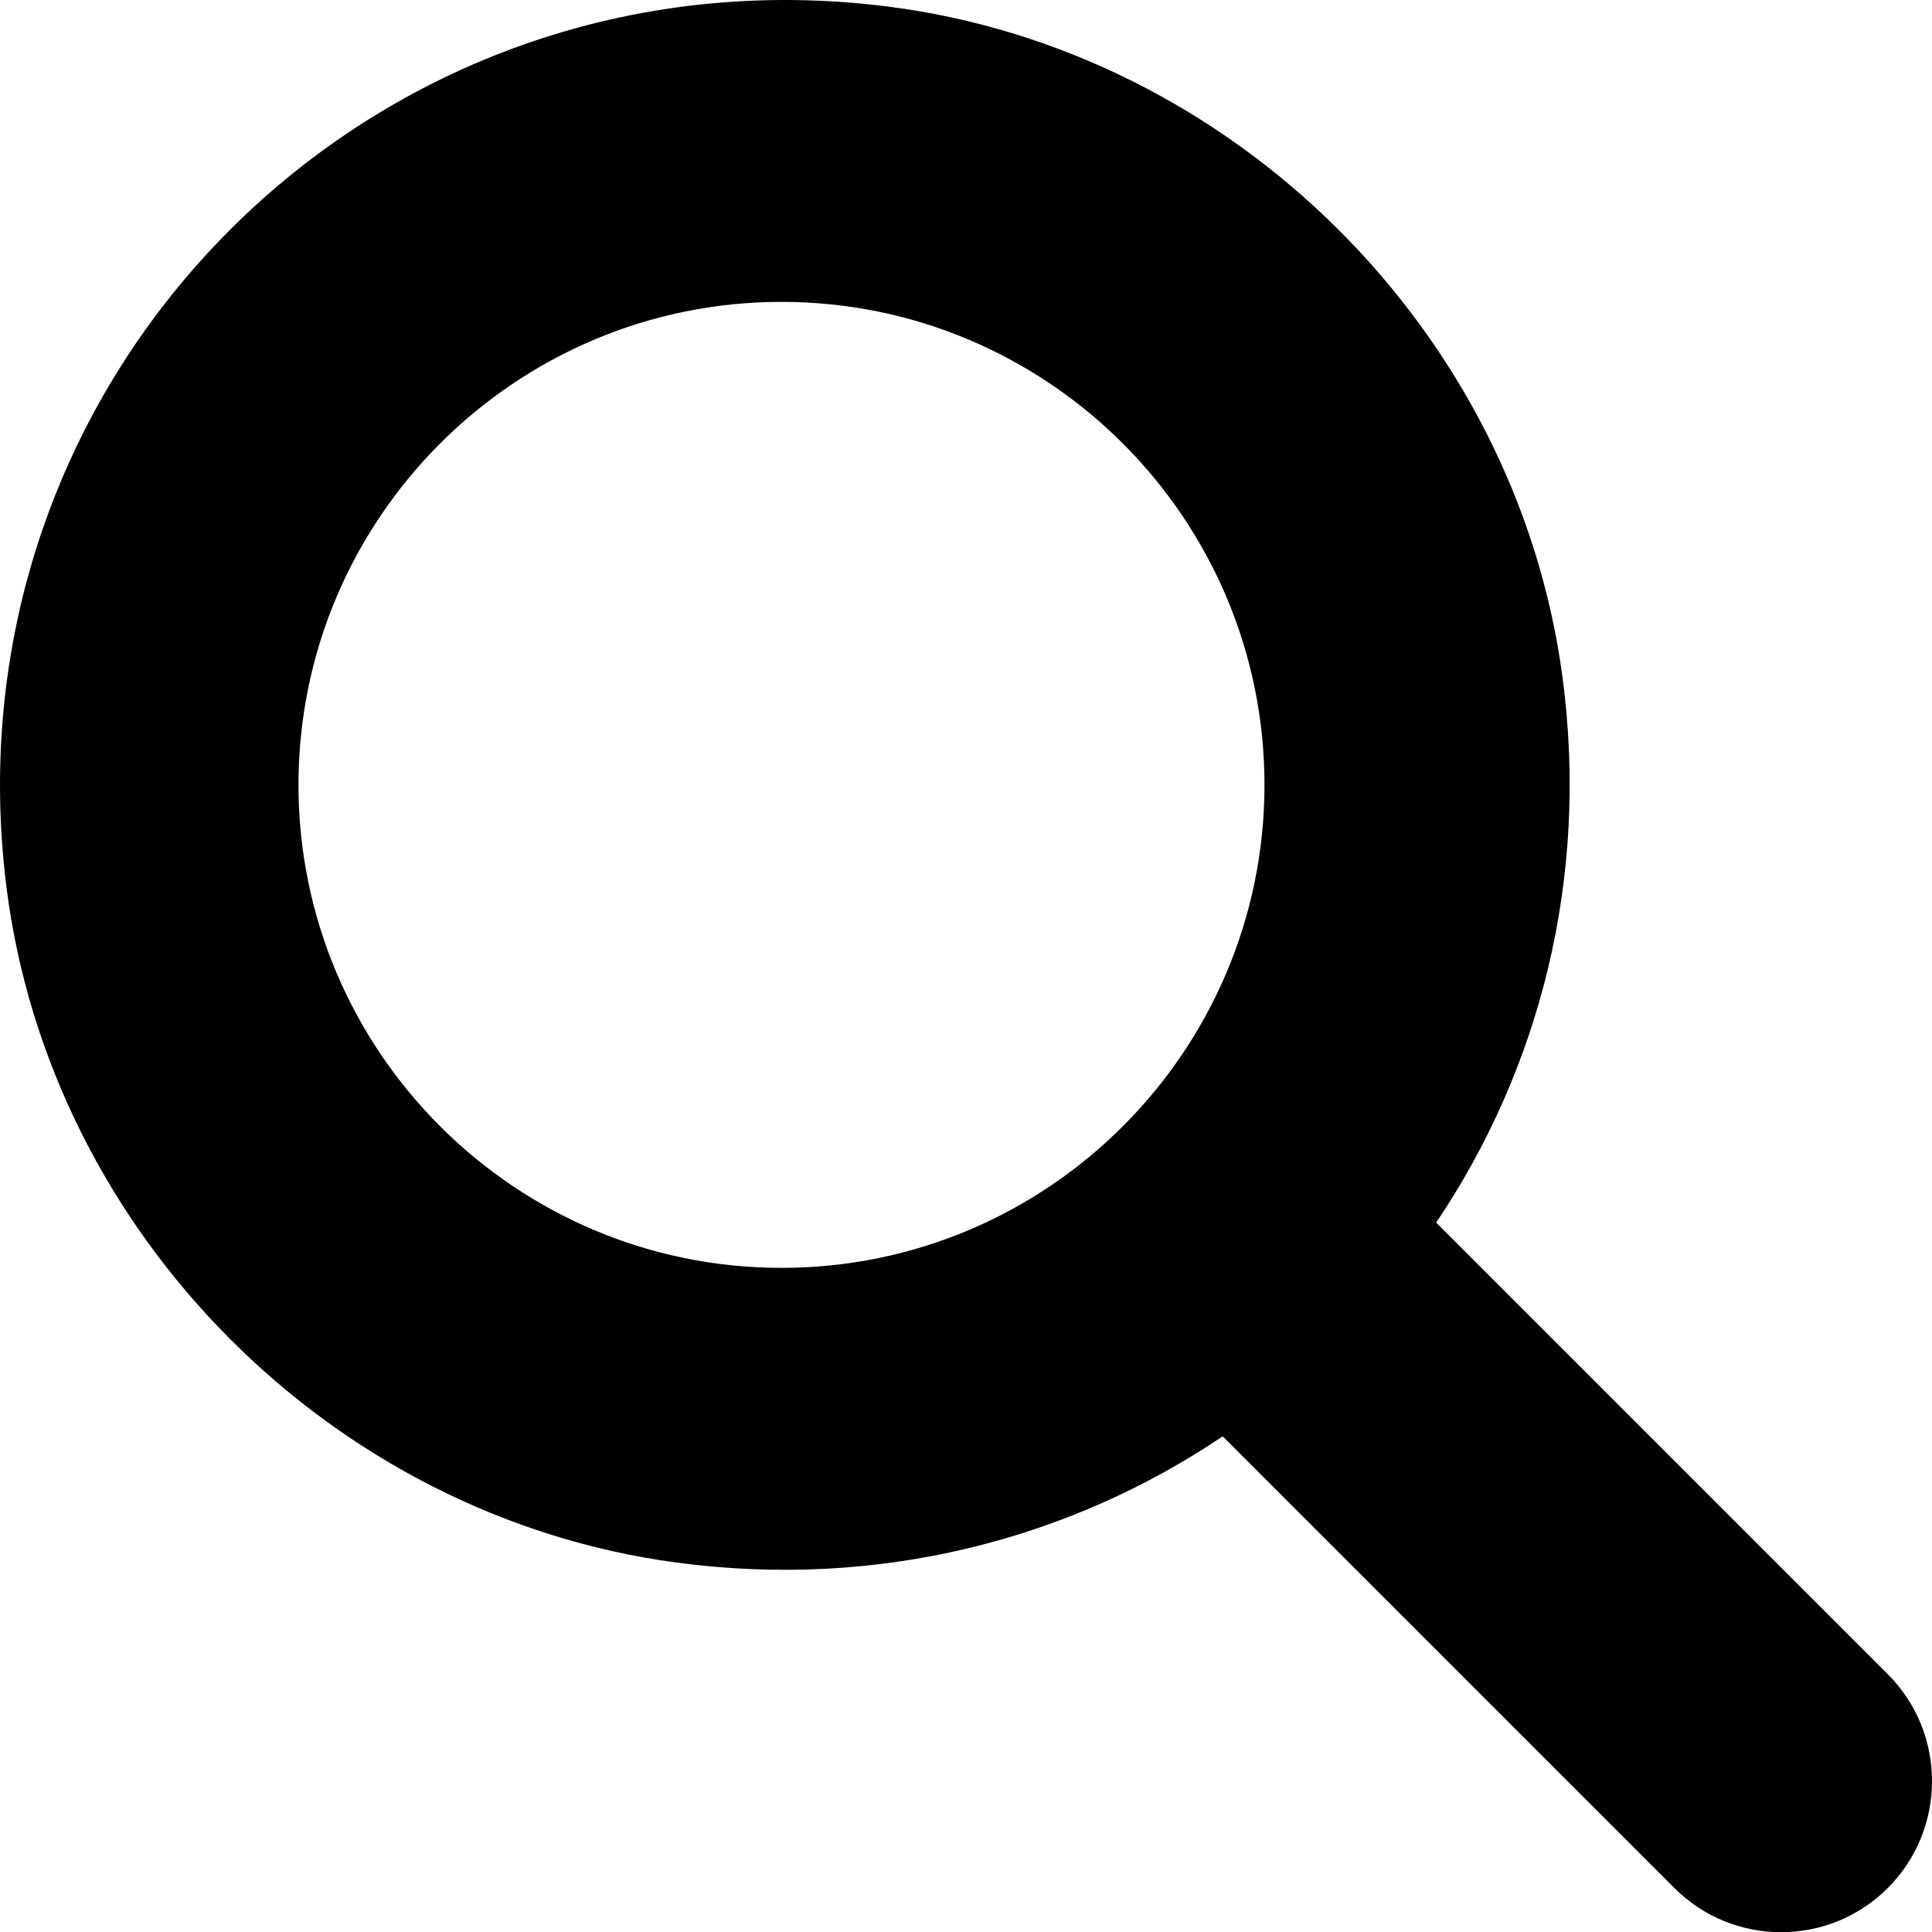
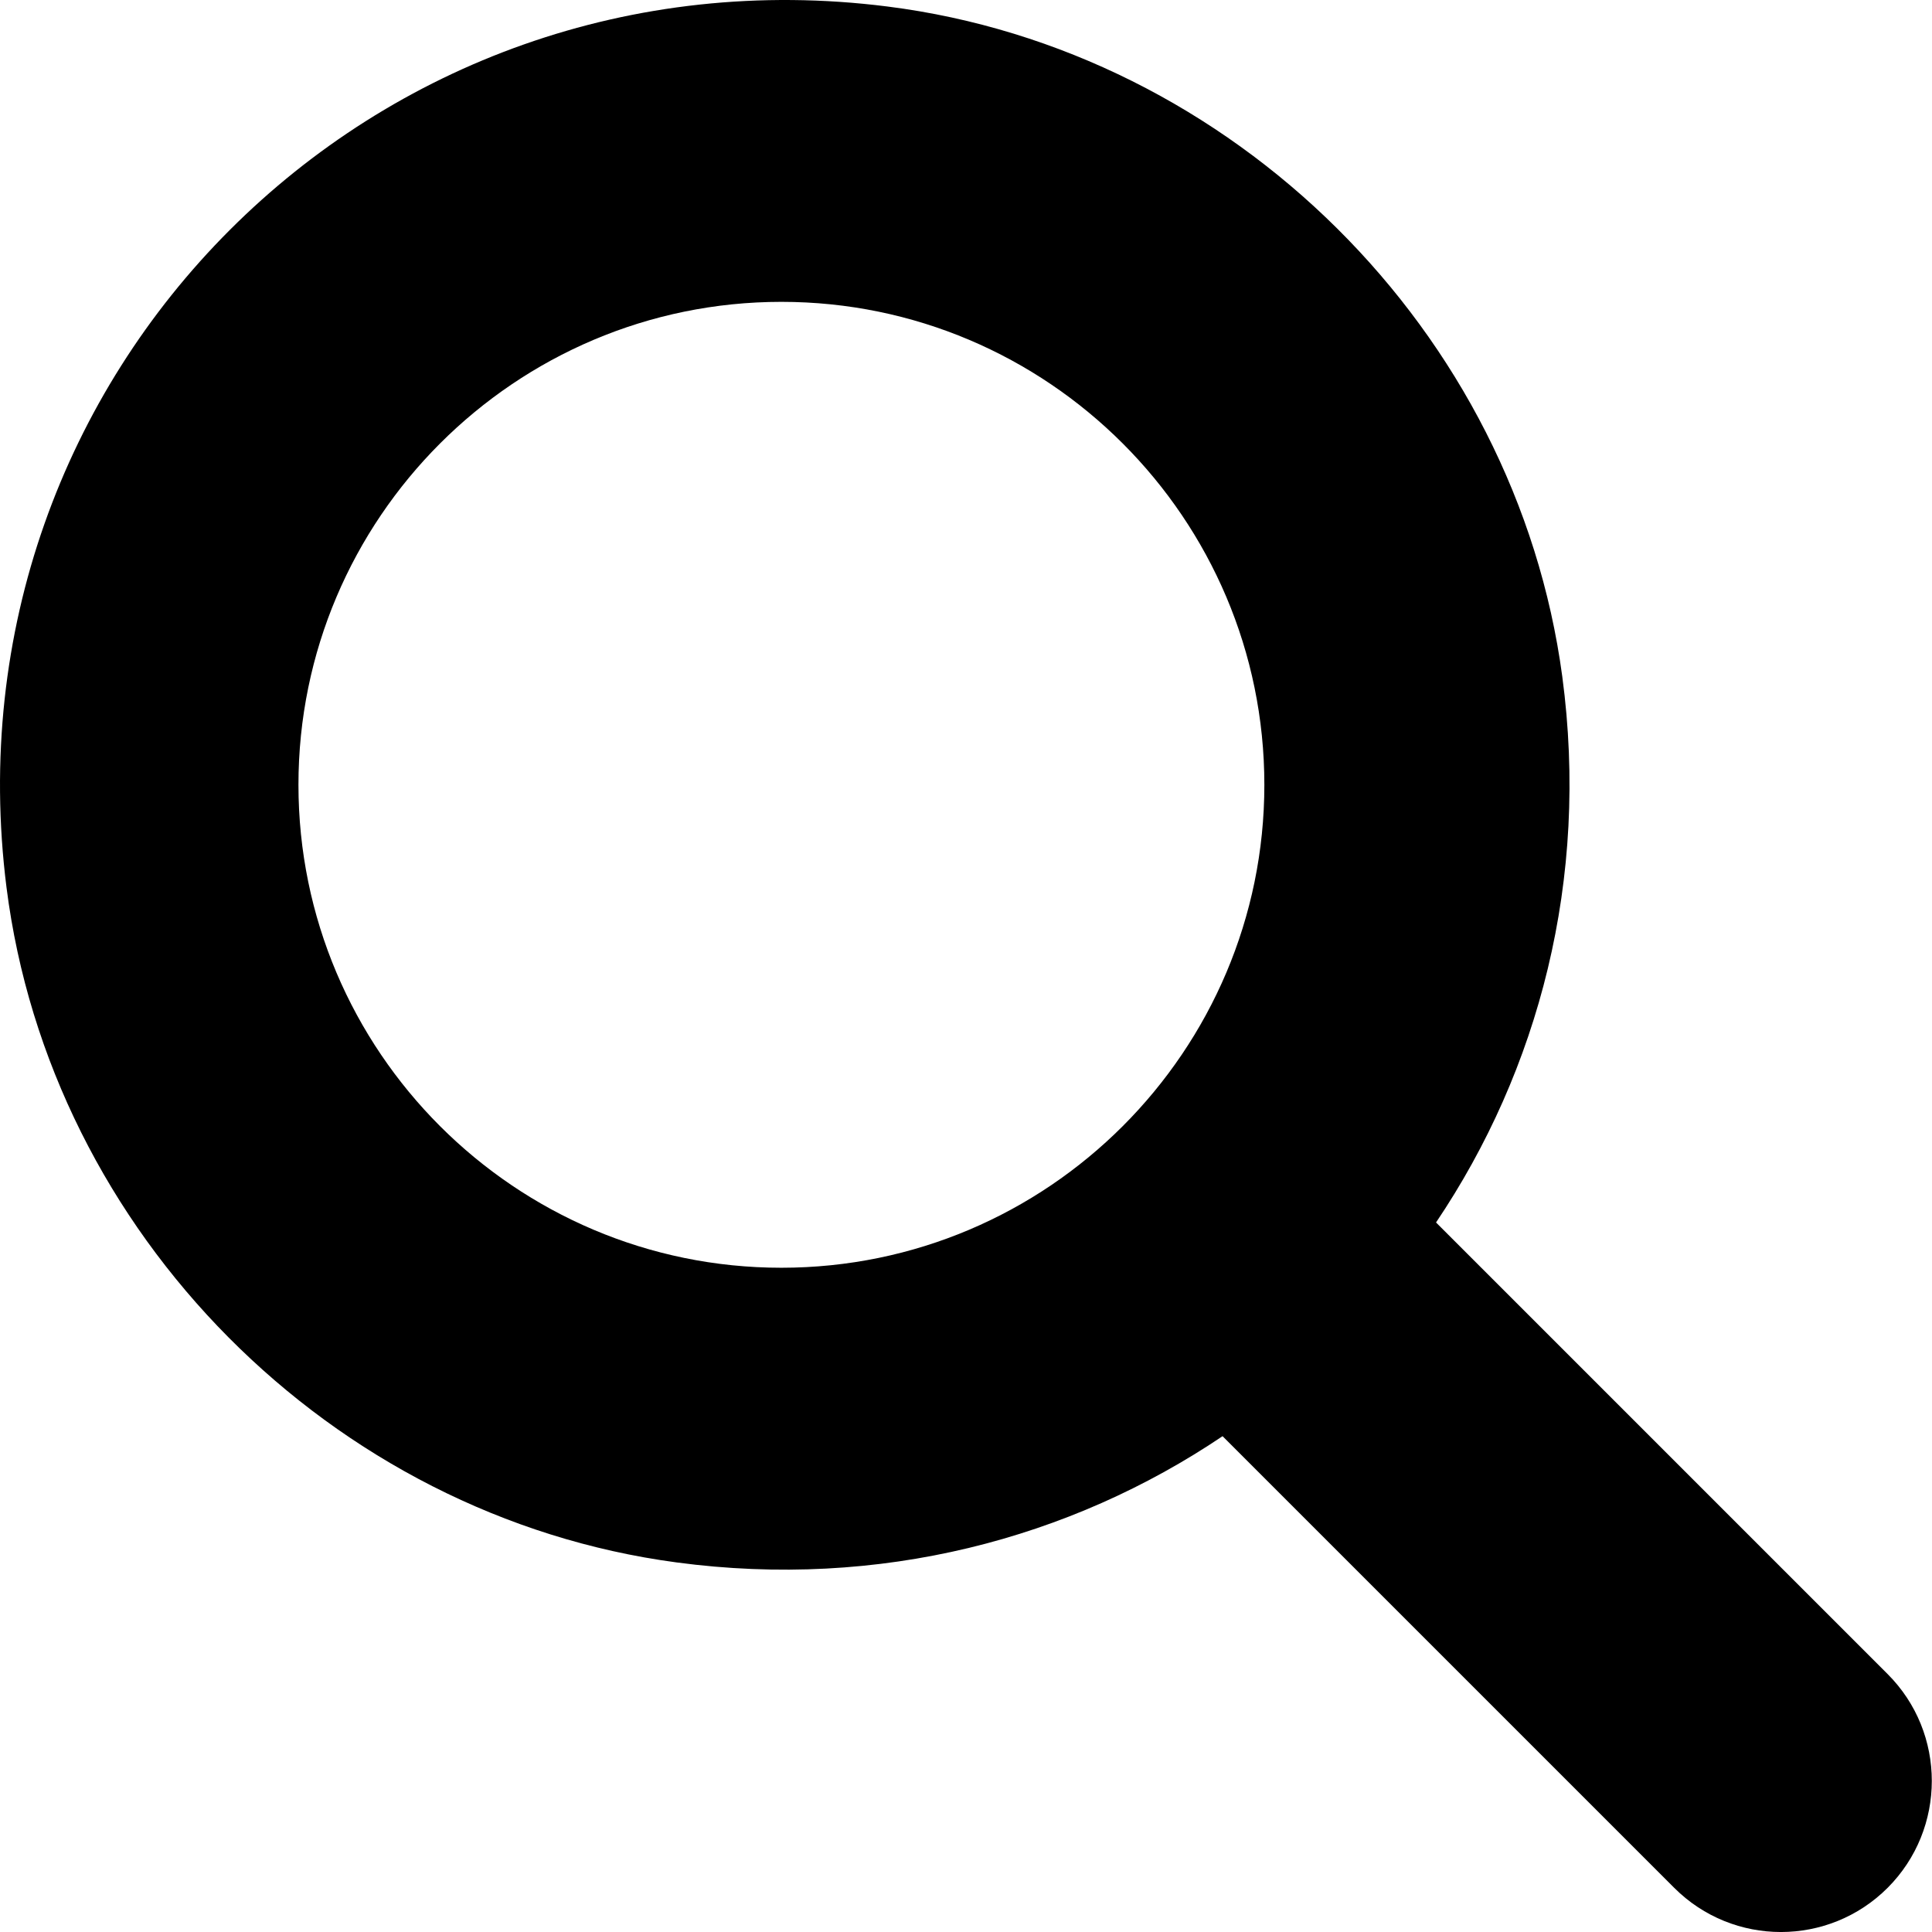
- <svg xmlns="http://www.w3.org/2000/svg" viewBox="0 0 512 512">
+ <svg xmlns="http://www.w3.org/2000/svg" viewBox="0 0 512 512.05">
  <path d="M500.3 443.7l-119.7-119.7c27.22-40.41 40.65-90.9 33.46-144.7C401.8 87.79 326.8 13.32 235.2 1.723C99.01-15.51-15.51 99.01 1.724 235.2c11.6 91.64 86.08 166.7 177.6 178.9c53.8 7.189 104.3-6.236 144.7-33.46l119.7 119.7c15.62 15.62 40.95 15.62 56.57 0C515.9 484.7 515.9 459.3 500.3 443.7zM79.1 208c0-70.58 57.42-128 128-128s128 57.42 128 128c0 70.58-57.42 128-128 128S79.1 278.6 79.1 208z" />
</svg>
